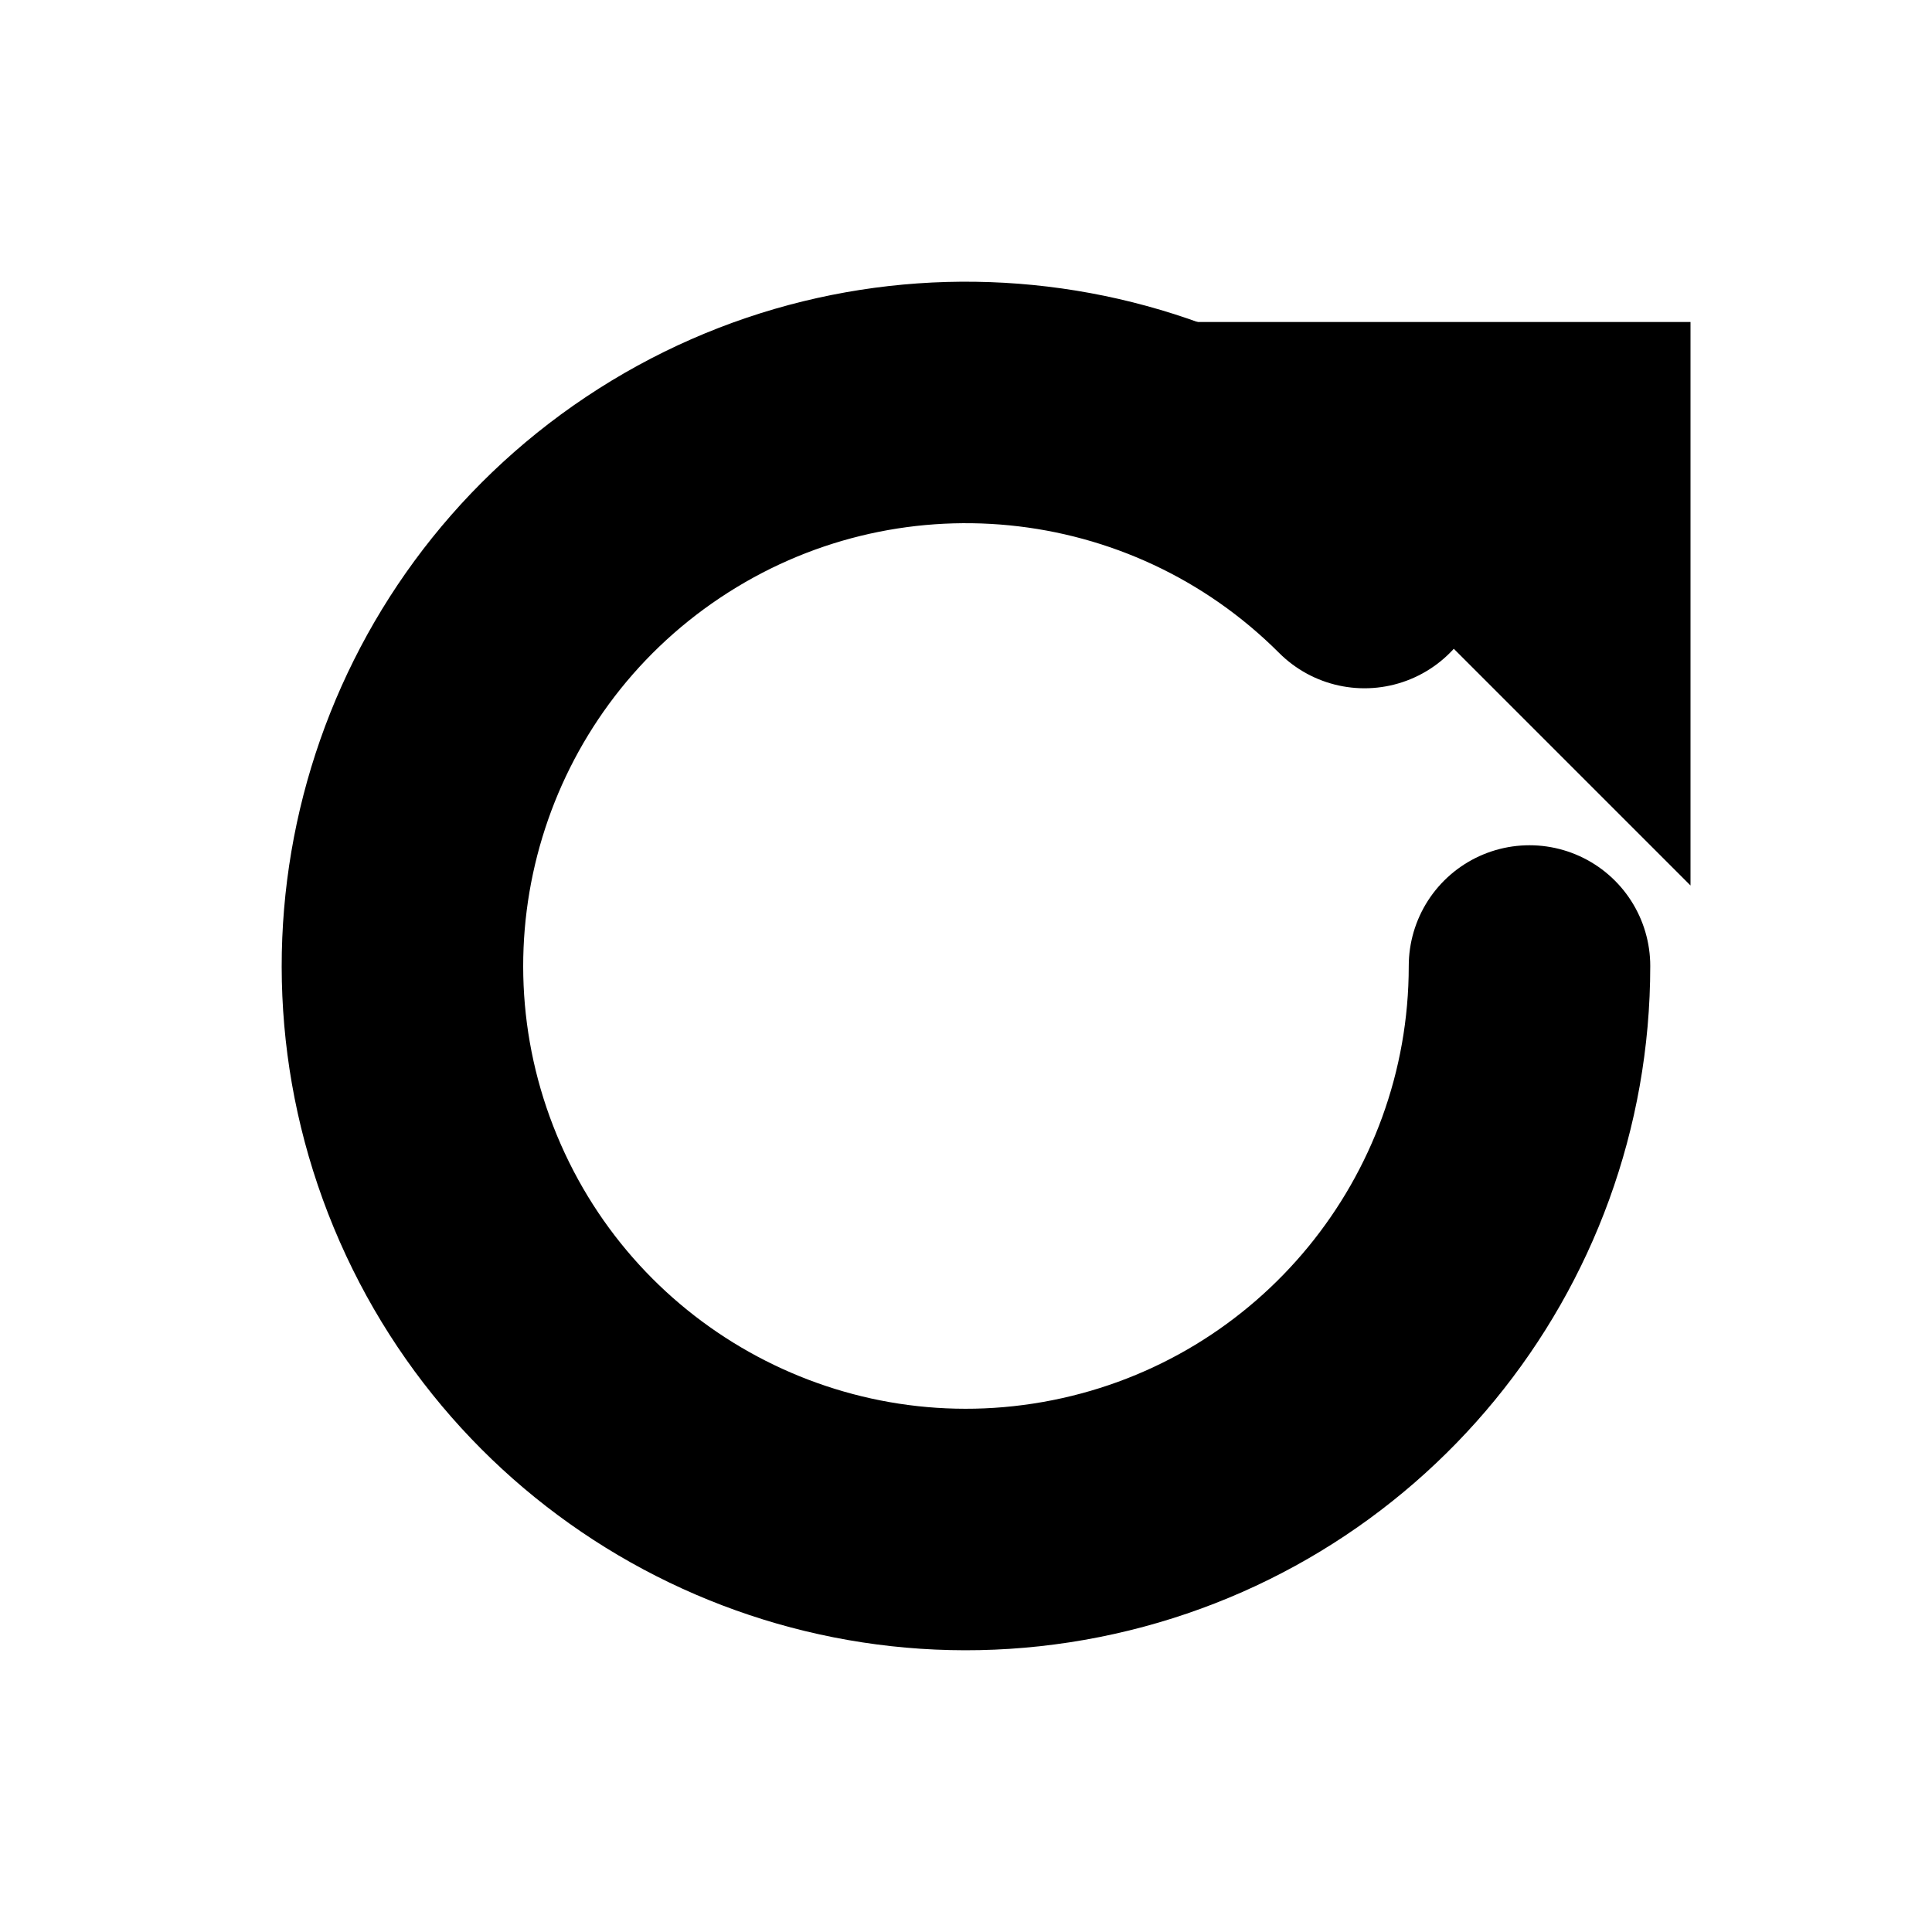
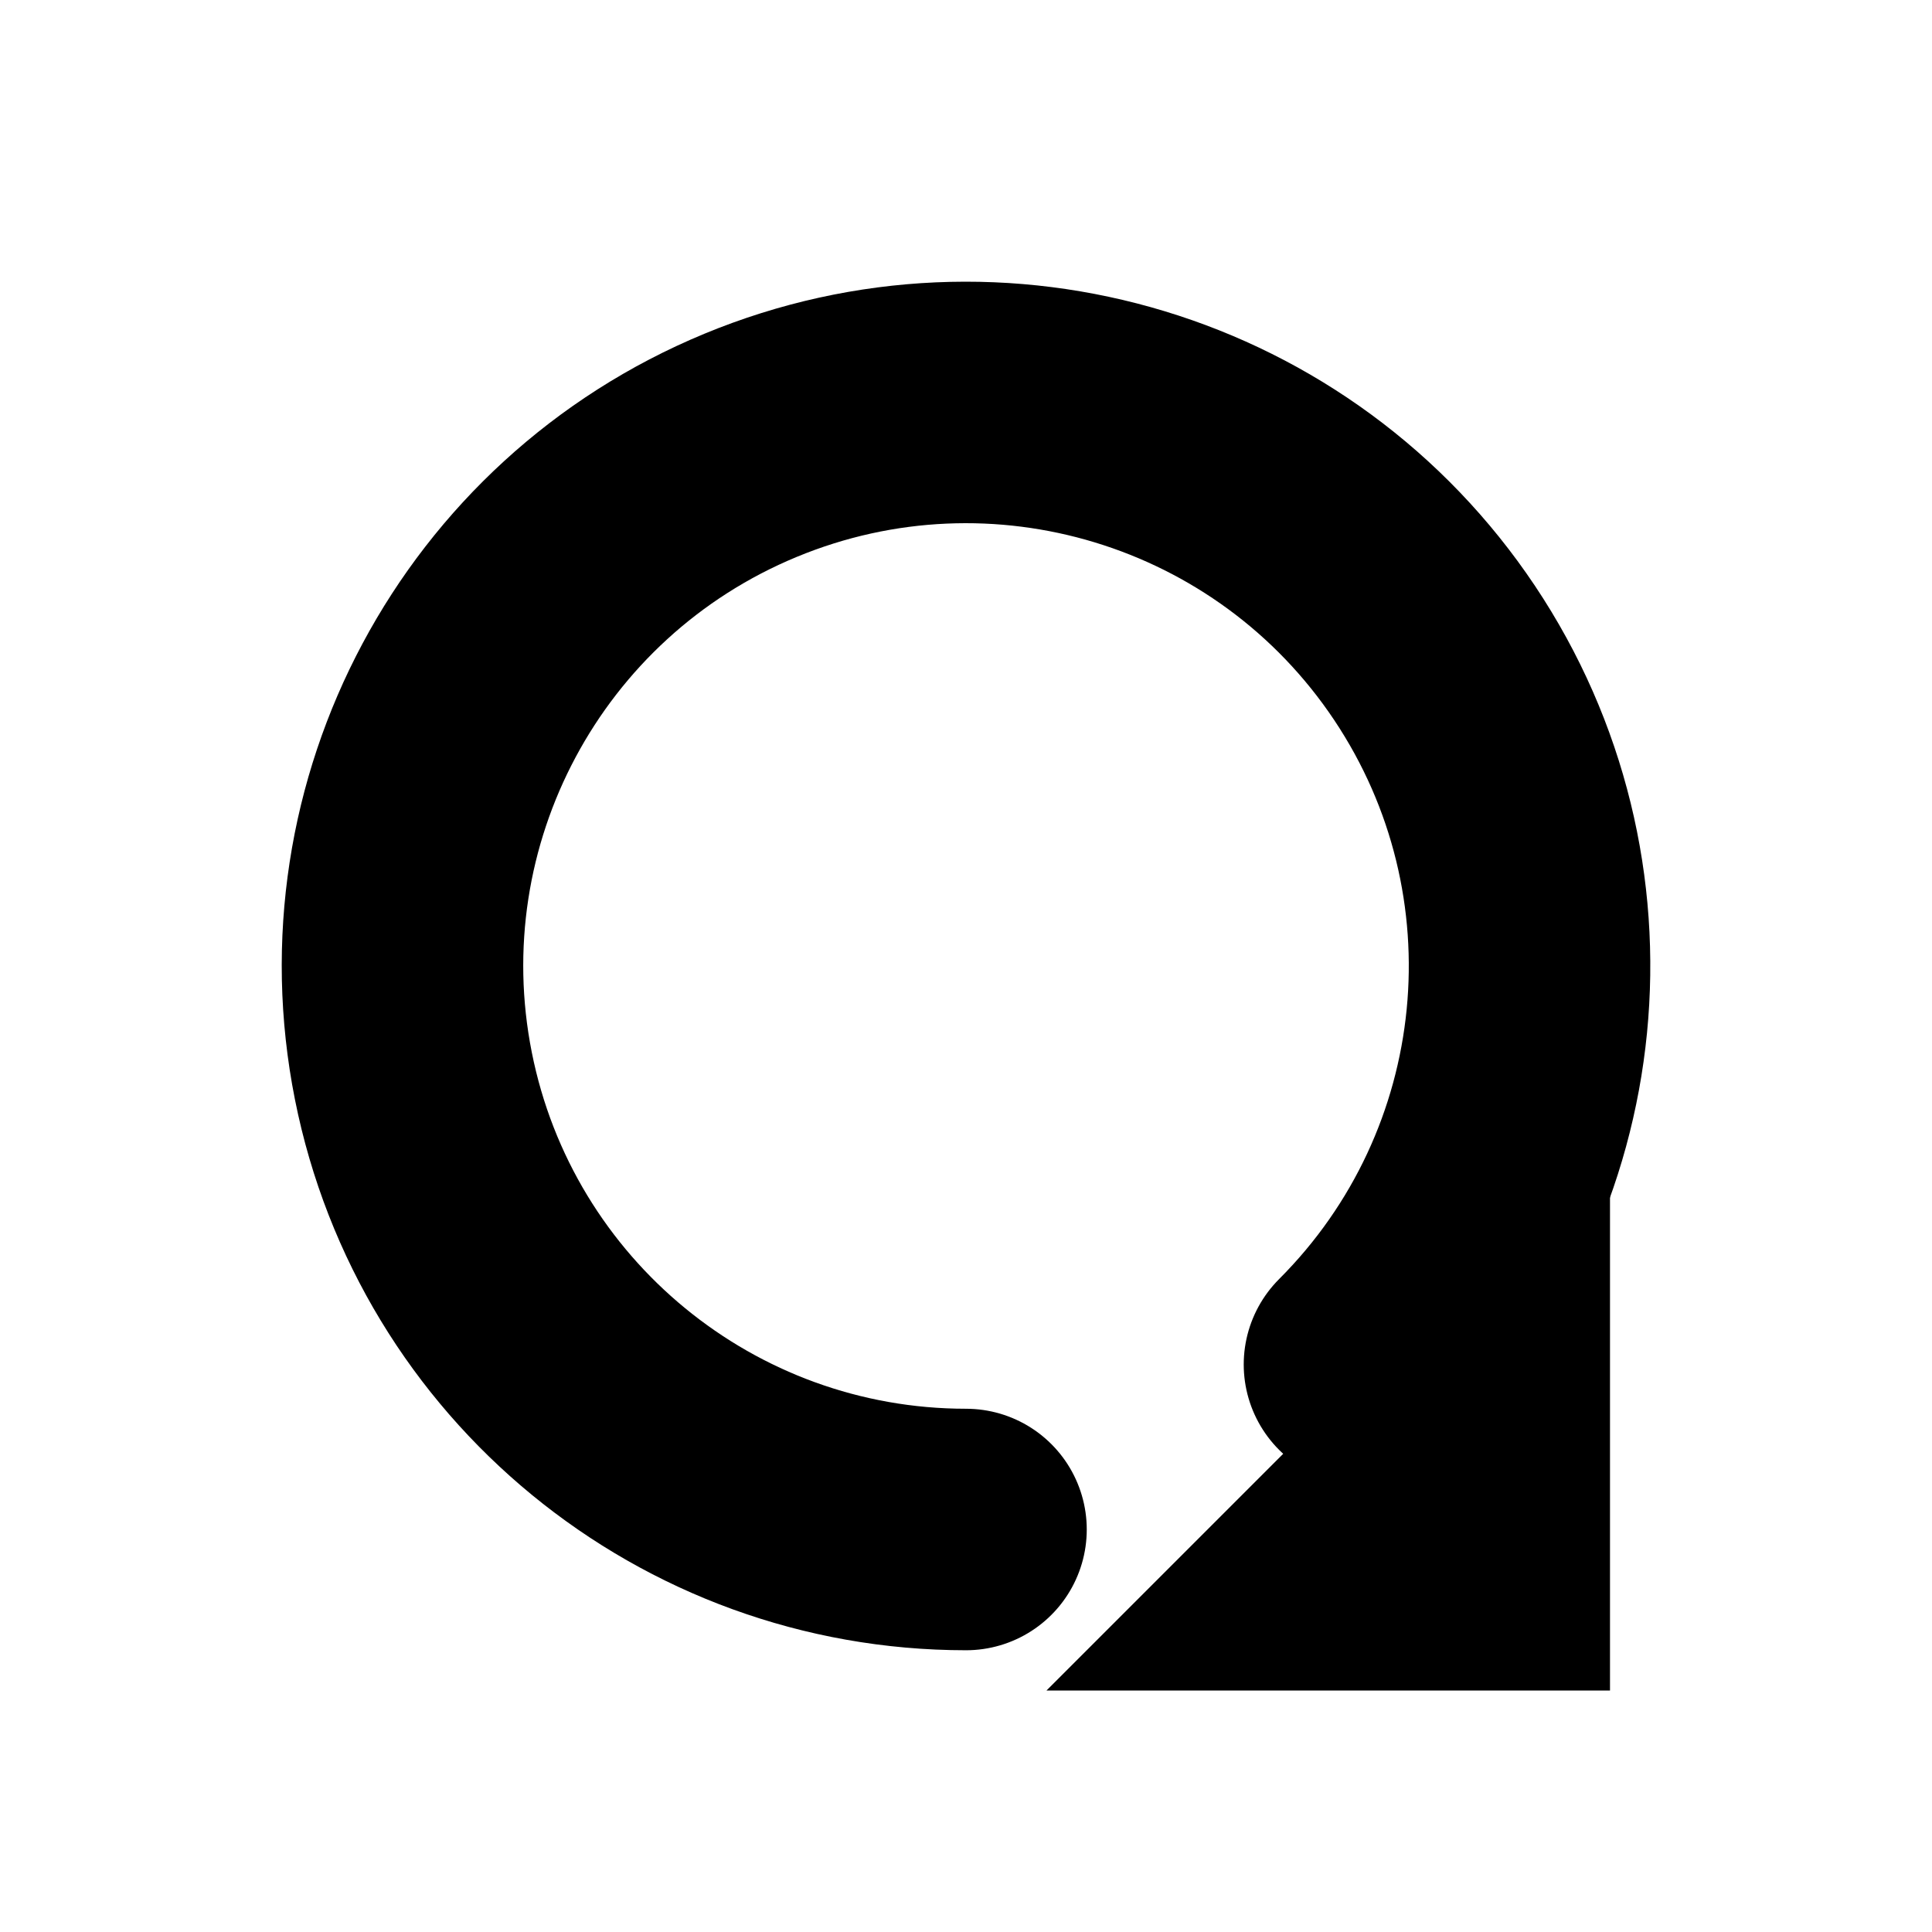
<svg xmlns="http://www.w3.org/2000/svg" width="1em" height="1em" viewBox="0 0 24 24">
-   <path fill="none" stroke="currentColor" stroke-linecap="round" stroke-width="3" d="M19 12a7 7 0 1 1-2.05-4.95" />
-   <path fill="currentColor" d="M14 4h7v7z" />
+   <g transform="rotate(90 12 12)">
+     <path fill="none" stroke="currentColor" stroke-linecap="round" stroke-width="3" d="M19 12a7 7 0 1 1-2.05-4.95" />
+     <path fill="currentColor" d="M14 4h7v7z" />
+   </g>
</svg>
